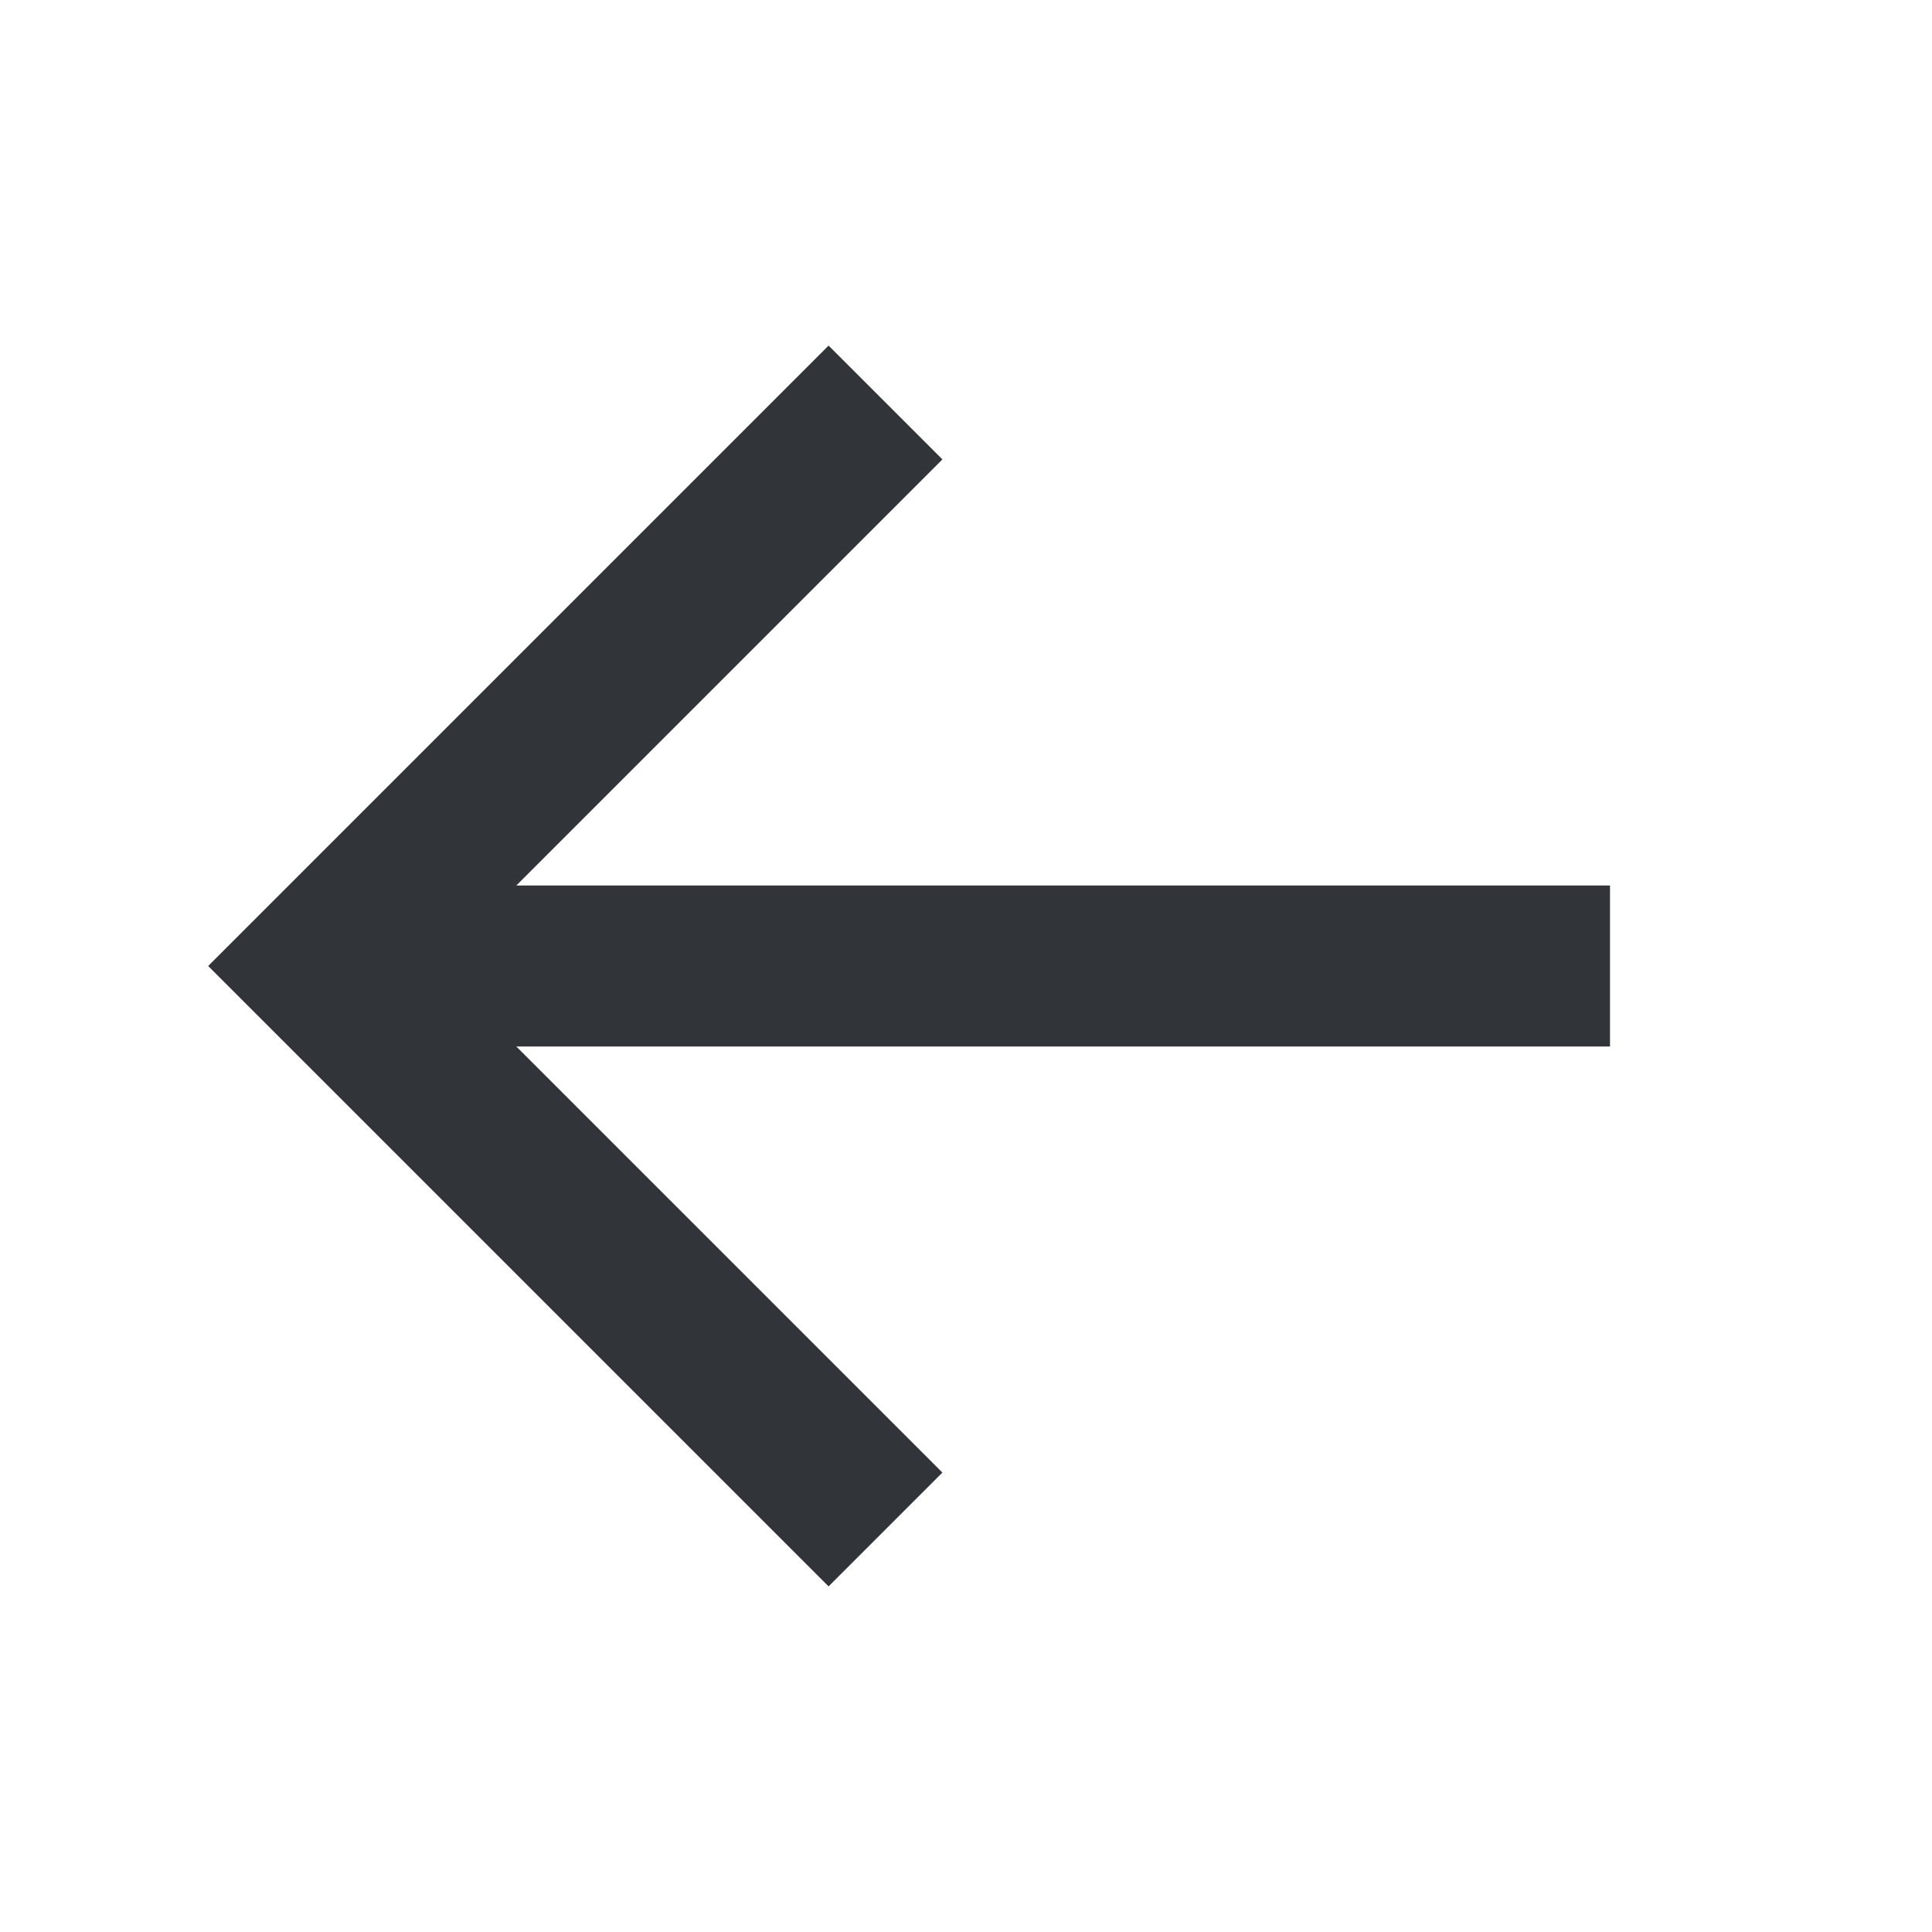
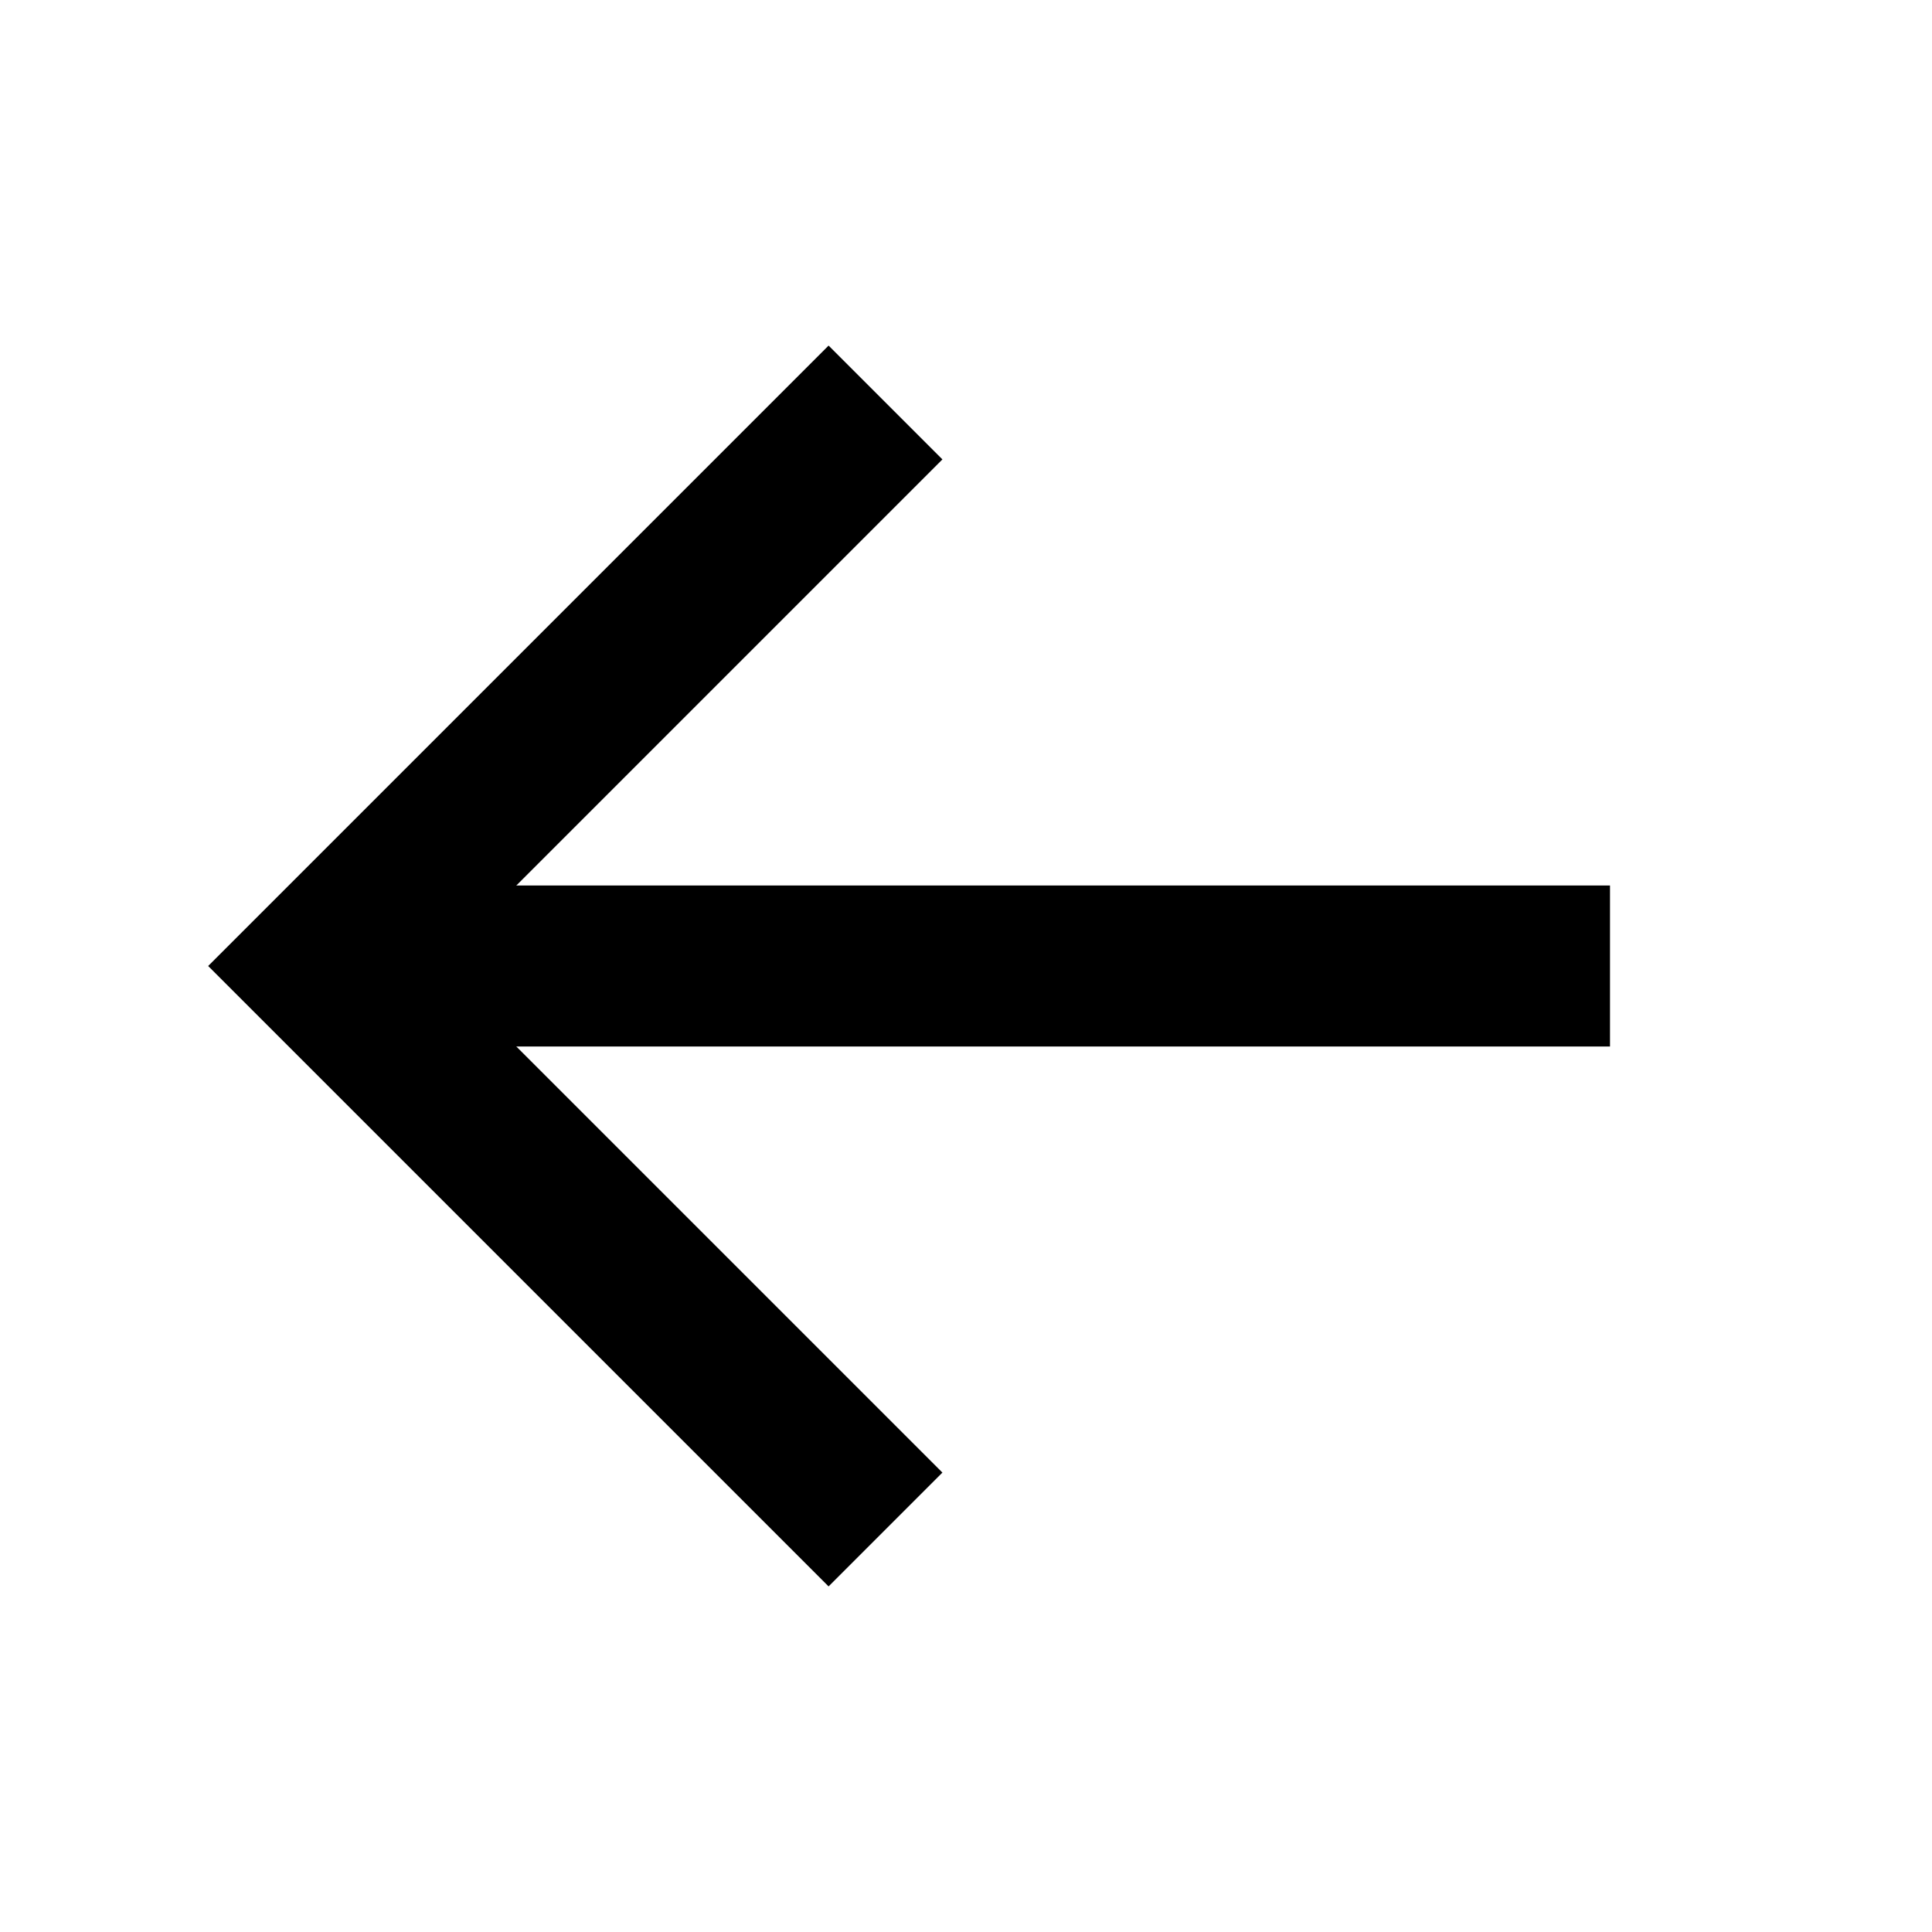
<svg xmlns="http://www.w3.org/2000/svg" width="24" height="24" viewBox="0 0 24 24" fill="none">
-   <path fill-rule="evenodd" clip-rule="evenodd" d="M4 11H20V13H4V11Z" fill="#313438" />
-   <path fill-rule="evenodd" clip-rule="evenodd" d="M10.293 4.293L11.707 5.707L5.414 12L11.707 18.293L10.293 19.707L2.586 12L10.293 4.293Z" fill="#313438" />
+   <path fill-rule="evenodd" clip-rule="evenodd" d="M4 11H20V13H4V11Z" fill="currentColor" />
+   <path fill-rule="evenodd" clip-rule="evenodd" d="M10.293 4.293L11.707 5.707L5.414 12L11.707 18.293L10.293 19.707L2.586 12L10.293 4.293Z" fill="currentColor" />
</svg>
